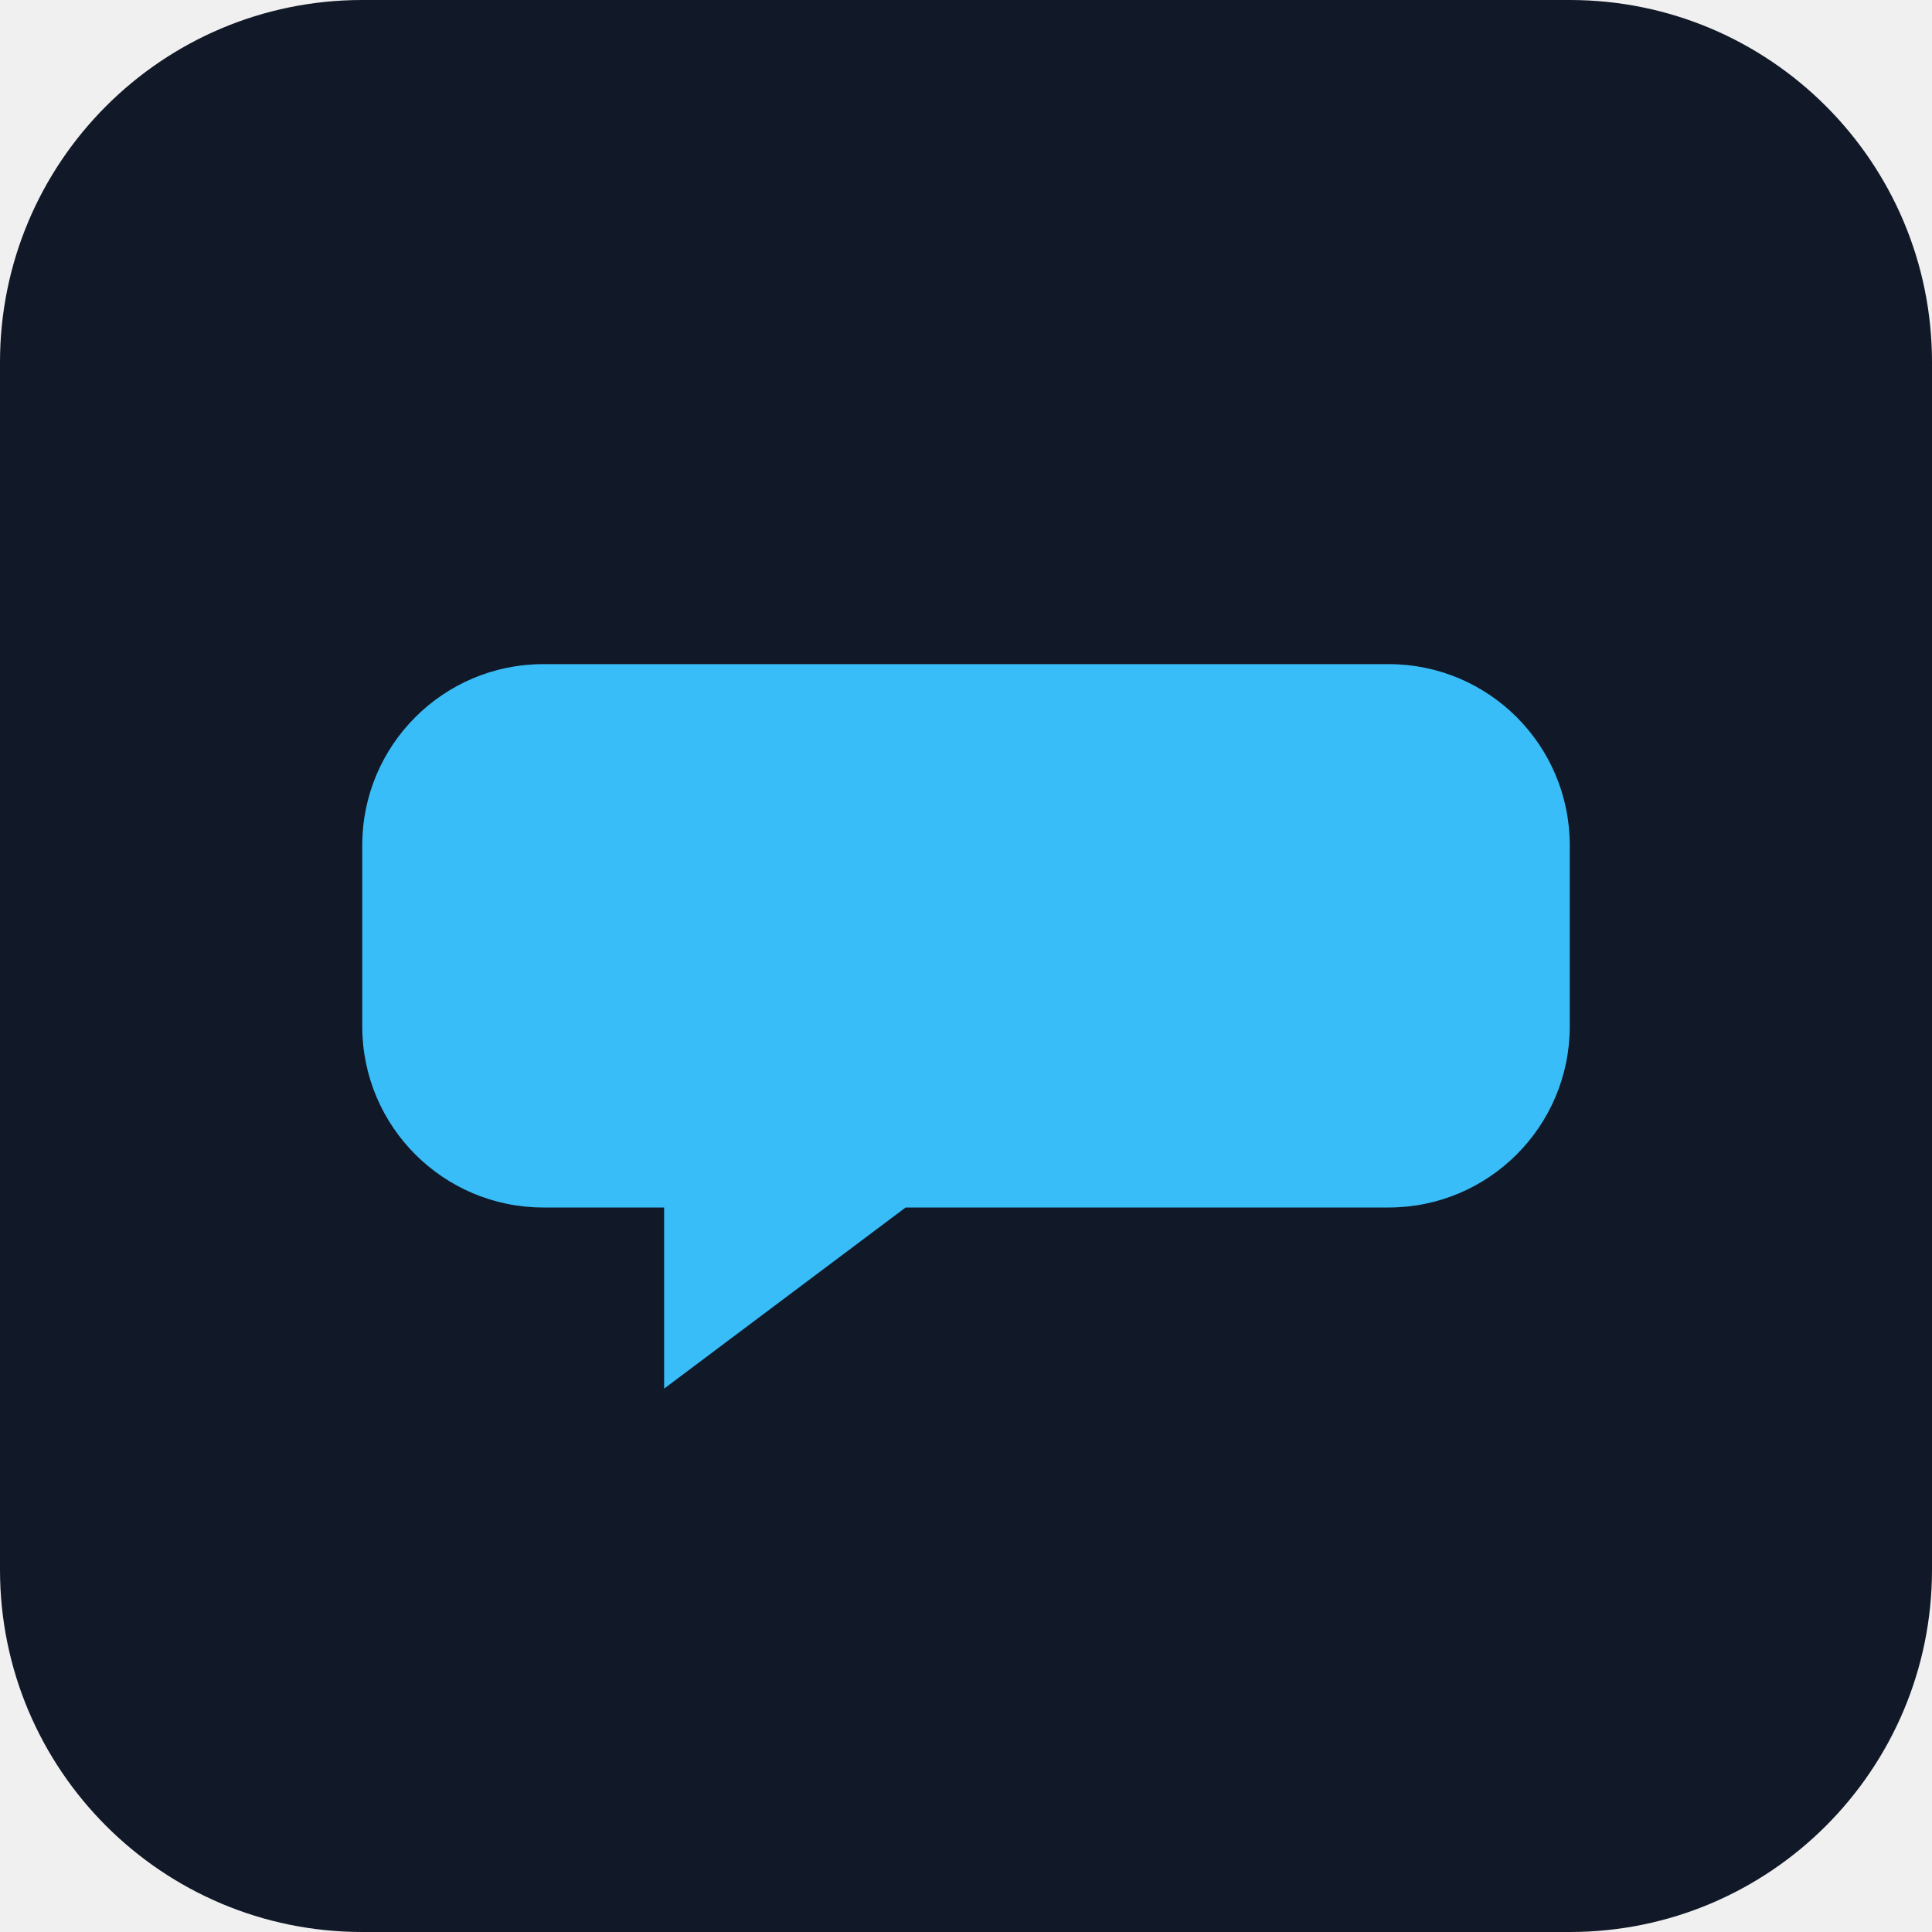
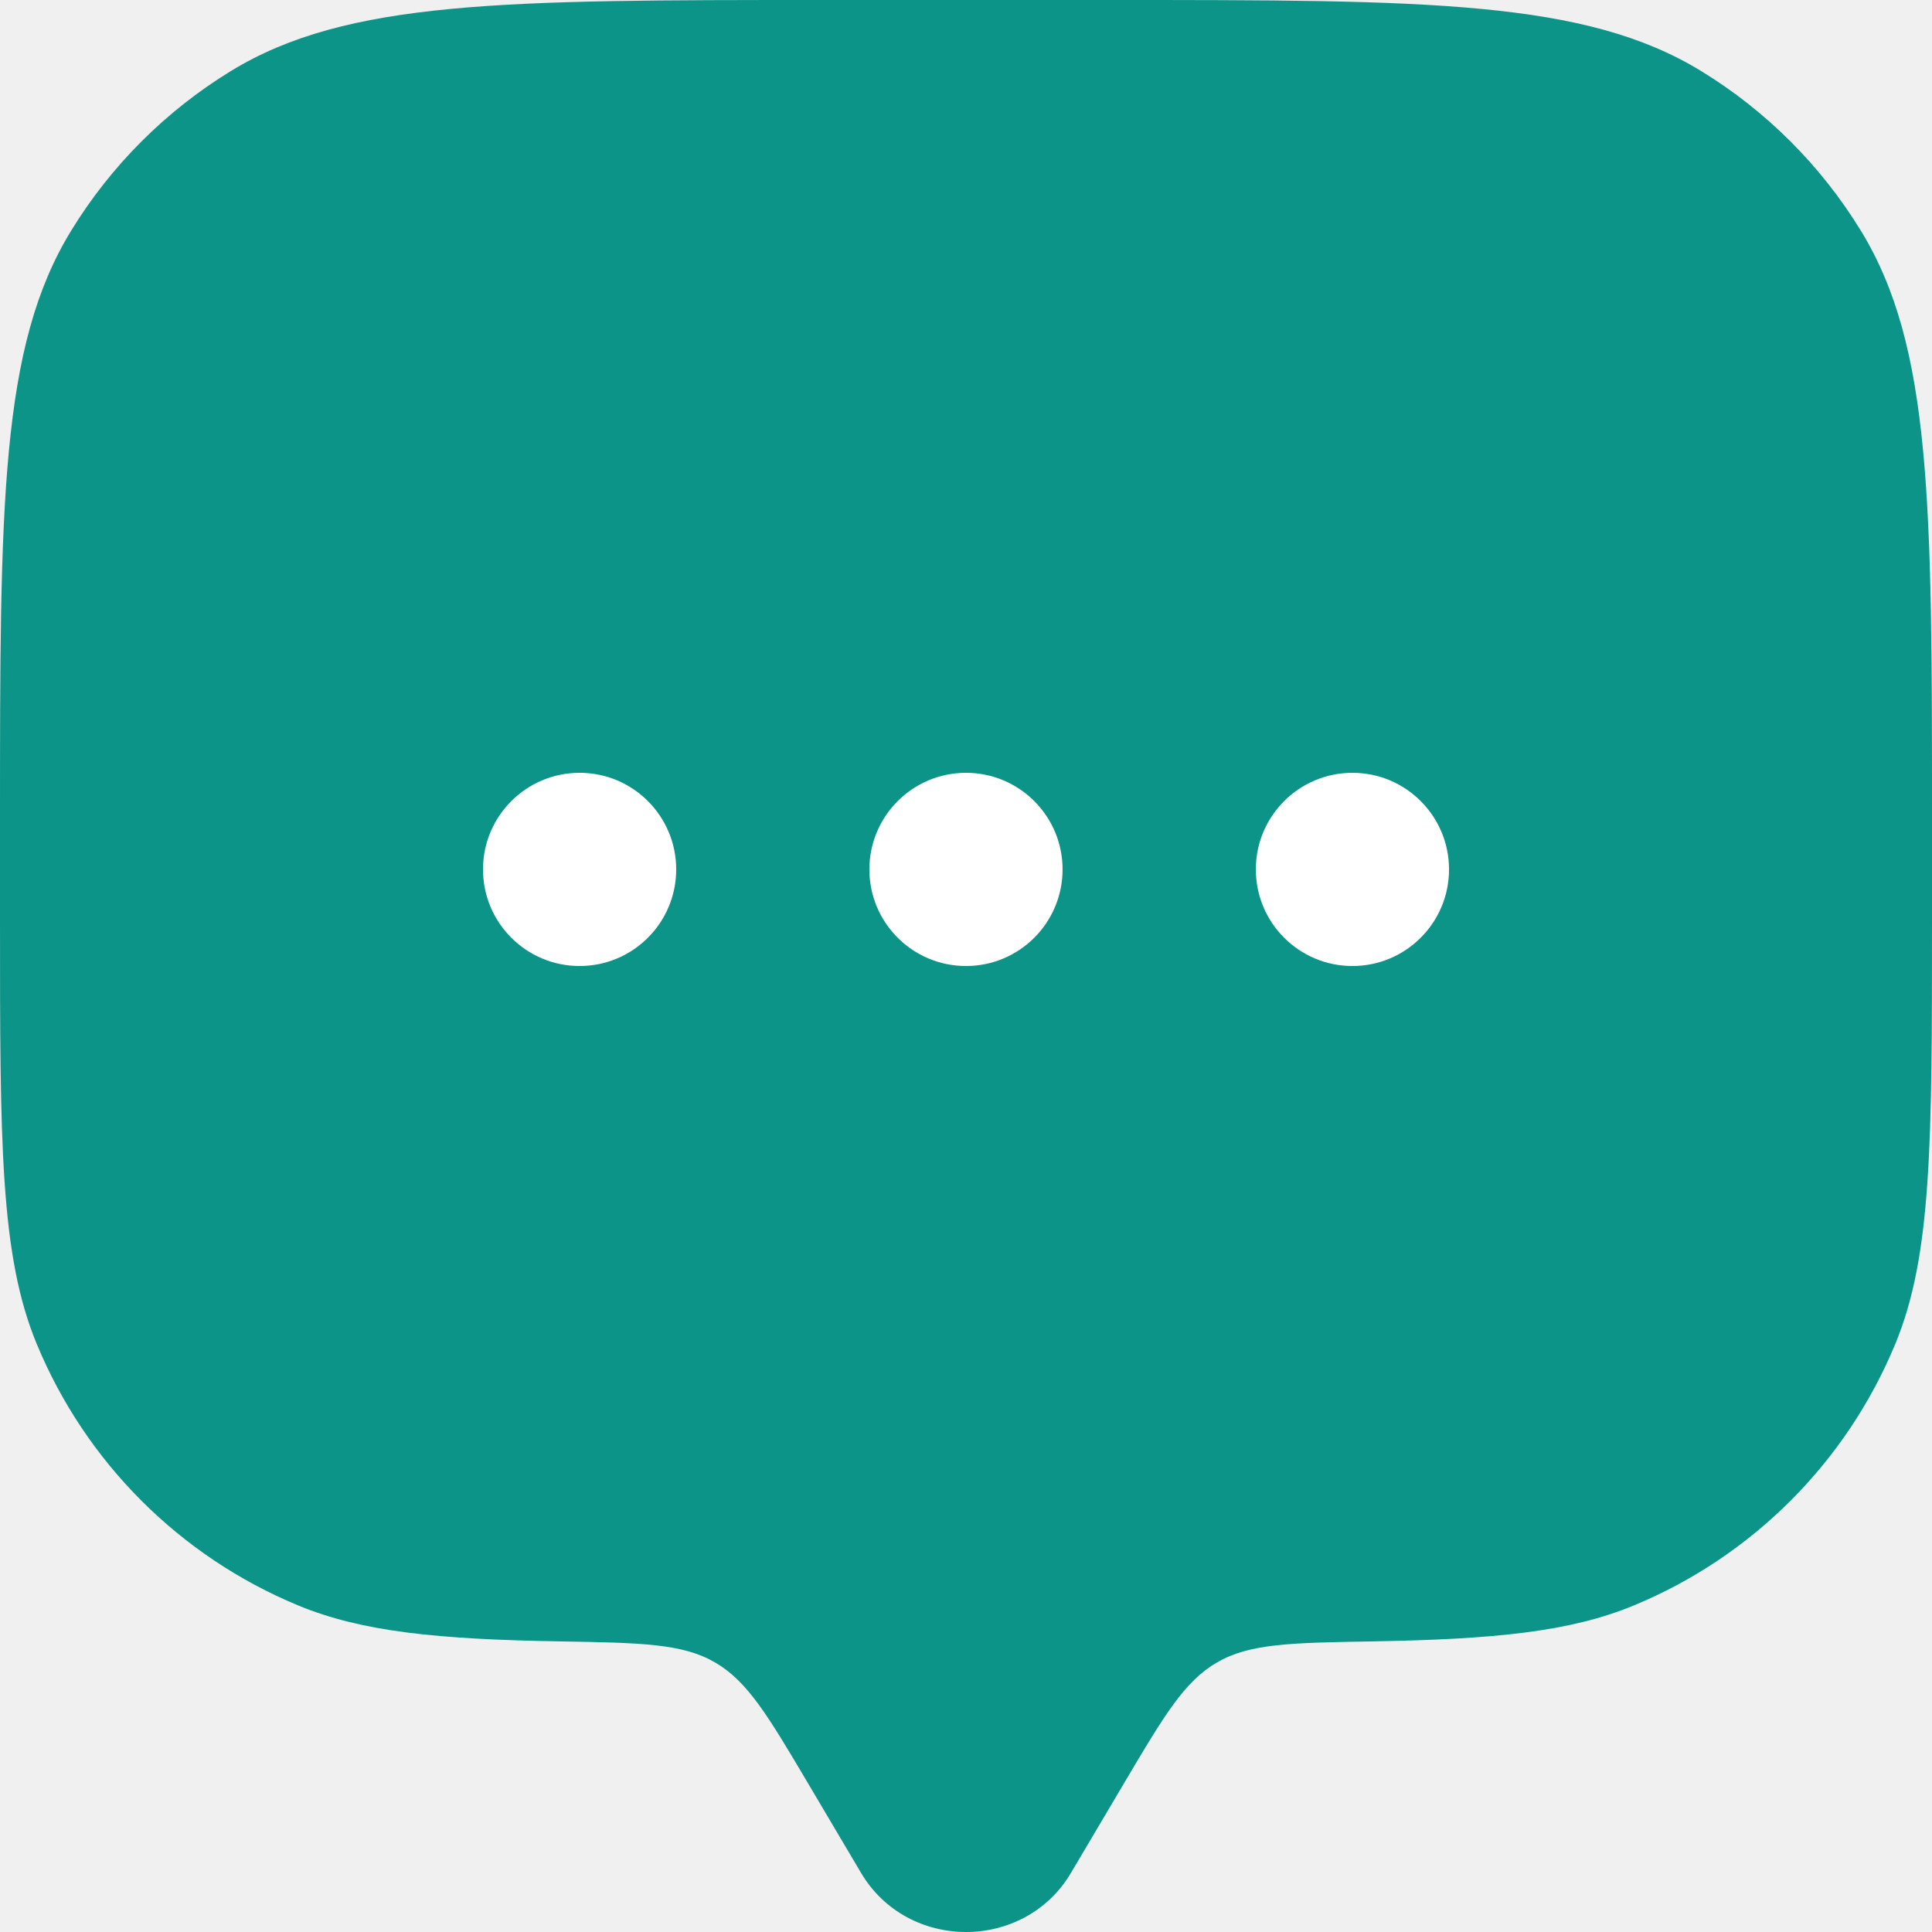
- <svg xmlns="http://www.w3.org/2000/svg" viewBox="0 0 64 64">
-   <rect width="64" height="64" rx="12" fill="#111827" />
-   <path d="M18 22h28a6 6 0 0 1 6 6v6a6 6 0 0 1-6 6H30l-8 6v-6h-4a6 6 0 0 1-6-6v-6a6 6 0 0 1 6-6z" fill="#38BDF8" />
+ <svg xmlns="http://www.w3.org/2000/svg" width="300" height="300" viewBox="0 0 300 300" fill="none">
+   <path d="M174.433 277.078L166.301 290.817C159.053 303.061 140.948 303.061 133.7 290.817L125.568 277.078C119.261 266.422 116.108 261.096 111.042 258.148C105.977 255.202 99.599 255.092 86.844 254.873C68.014 254.548 56.204 253.394 46.299 249.292C27.922 241.679 13.321 227.08 5.709 208.702C-4.47037e-07 194.92 0 177.446 0 142.501V127.5C0 78.399 -8.94073e-07 53.848 11.052 35.813C17.236 25.721 25.721 17.236 35.813 11.052C53.848 -8.94073e-07 78.399 0 127.5 0H172.501C221.602 0 246.152 -8.94073e-07 264.188 11.052C274.281 17.236 282.765 25.721 288.949 35.813C300.001 53.848 300.001 78.399 300.001 127.5V142.501C300.001 177.446 300.001 194.92 294.292 208.702C286.68 227.08 272.08 241.679 253.702 249.292C243.797 253.394 231.988 254.548 213.157 254.873C200.401 255.092 194.024 255.202 188.959 258.148C183.893 261.094 180.739 266.422 174.433 277.078Z" fill="#0D9488" />
+   <path d="M225.004 135.002C225.004 143.287 218.288 150.002 210.004 150.002C201.719 150.002 195.004 143.287 195.004 135.002C195.004 126.717 201.719 120.002 210.004 120.002C218.288 120.002 225.004 126.717 225.004 135.002Z" fill="white" />
+   <path d="M164.996 135.002C164.996 143.287 158.281 150.002 149.996 150.002C141.712 150.002 134.996 143.287 134.996 135.002C134.996 126.717 141.712 120.002 149.996 120.002C158.281 120.002 164.996 126.717 164.996 135.002Z" fill="white" />
+   <path d="M105 135.002C105 143.287 98.284 150.002 90 150.002C81.716 150.002 75 143.287 75 135.002C75 126.717 81.716 120.002 90 120.002C98.284 120.002 105 126.717 105 135.002Z" fill="white" />
</svg>
